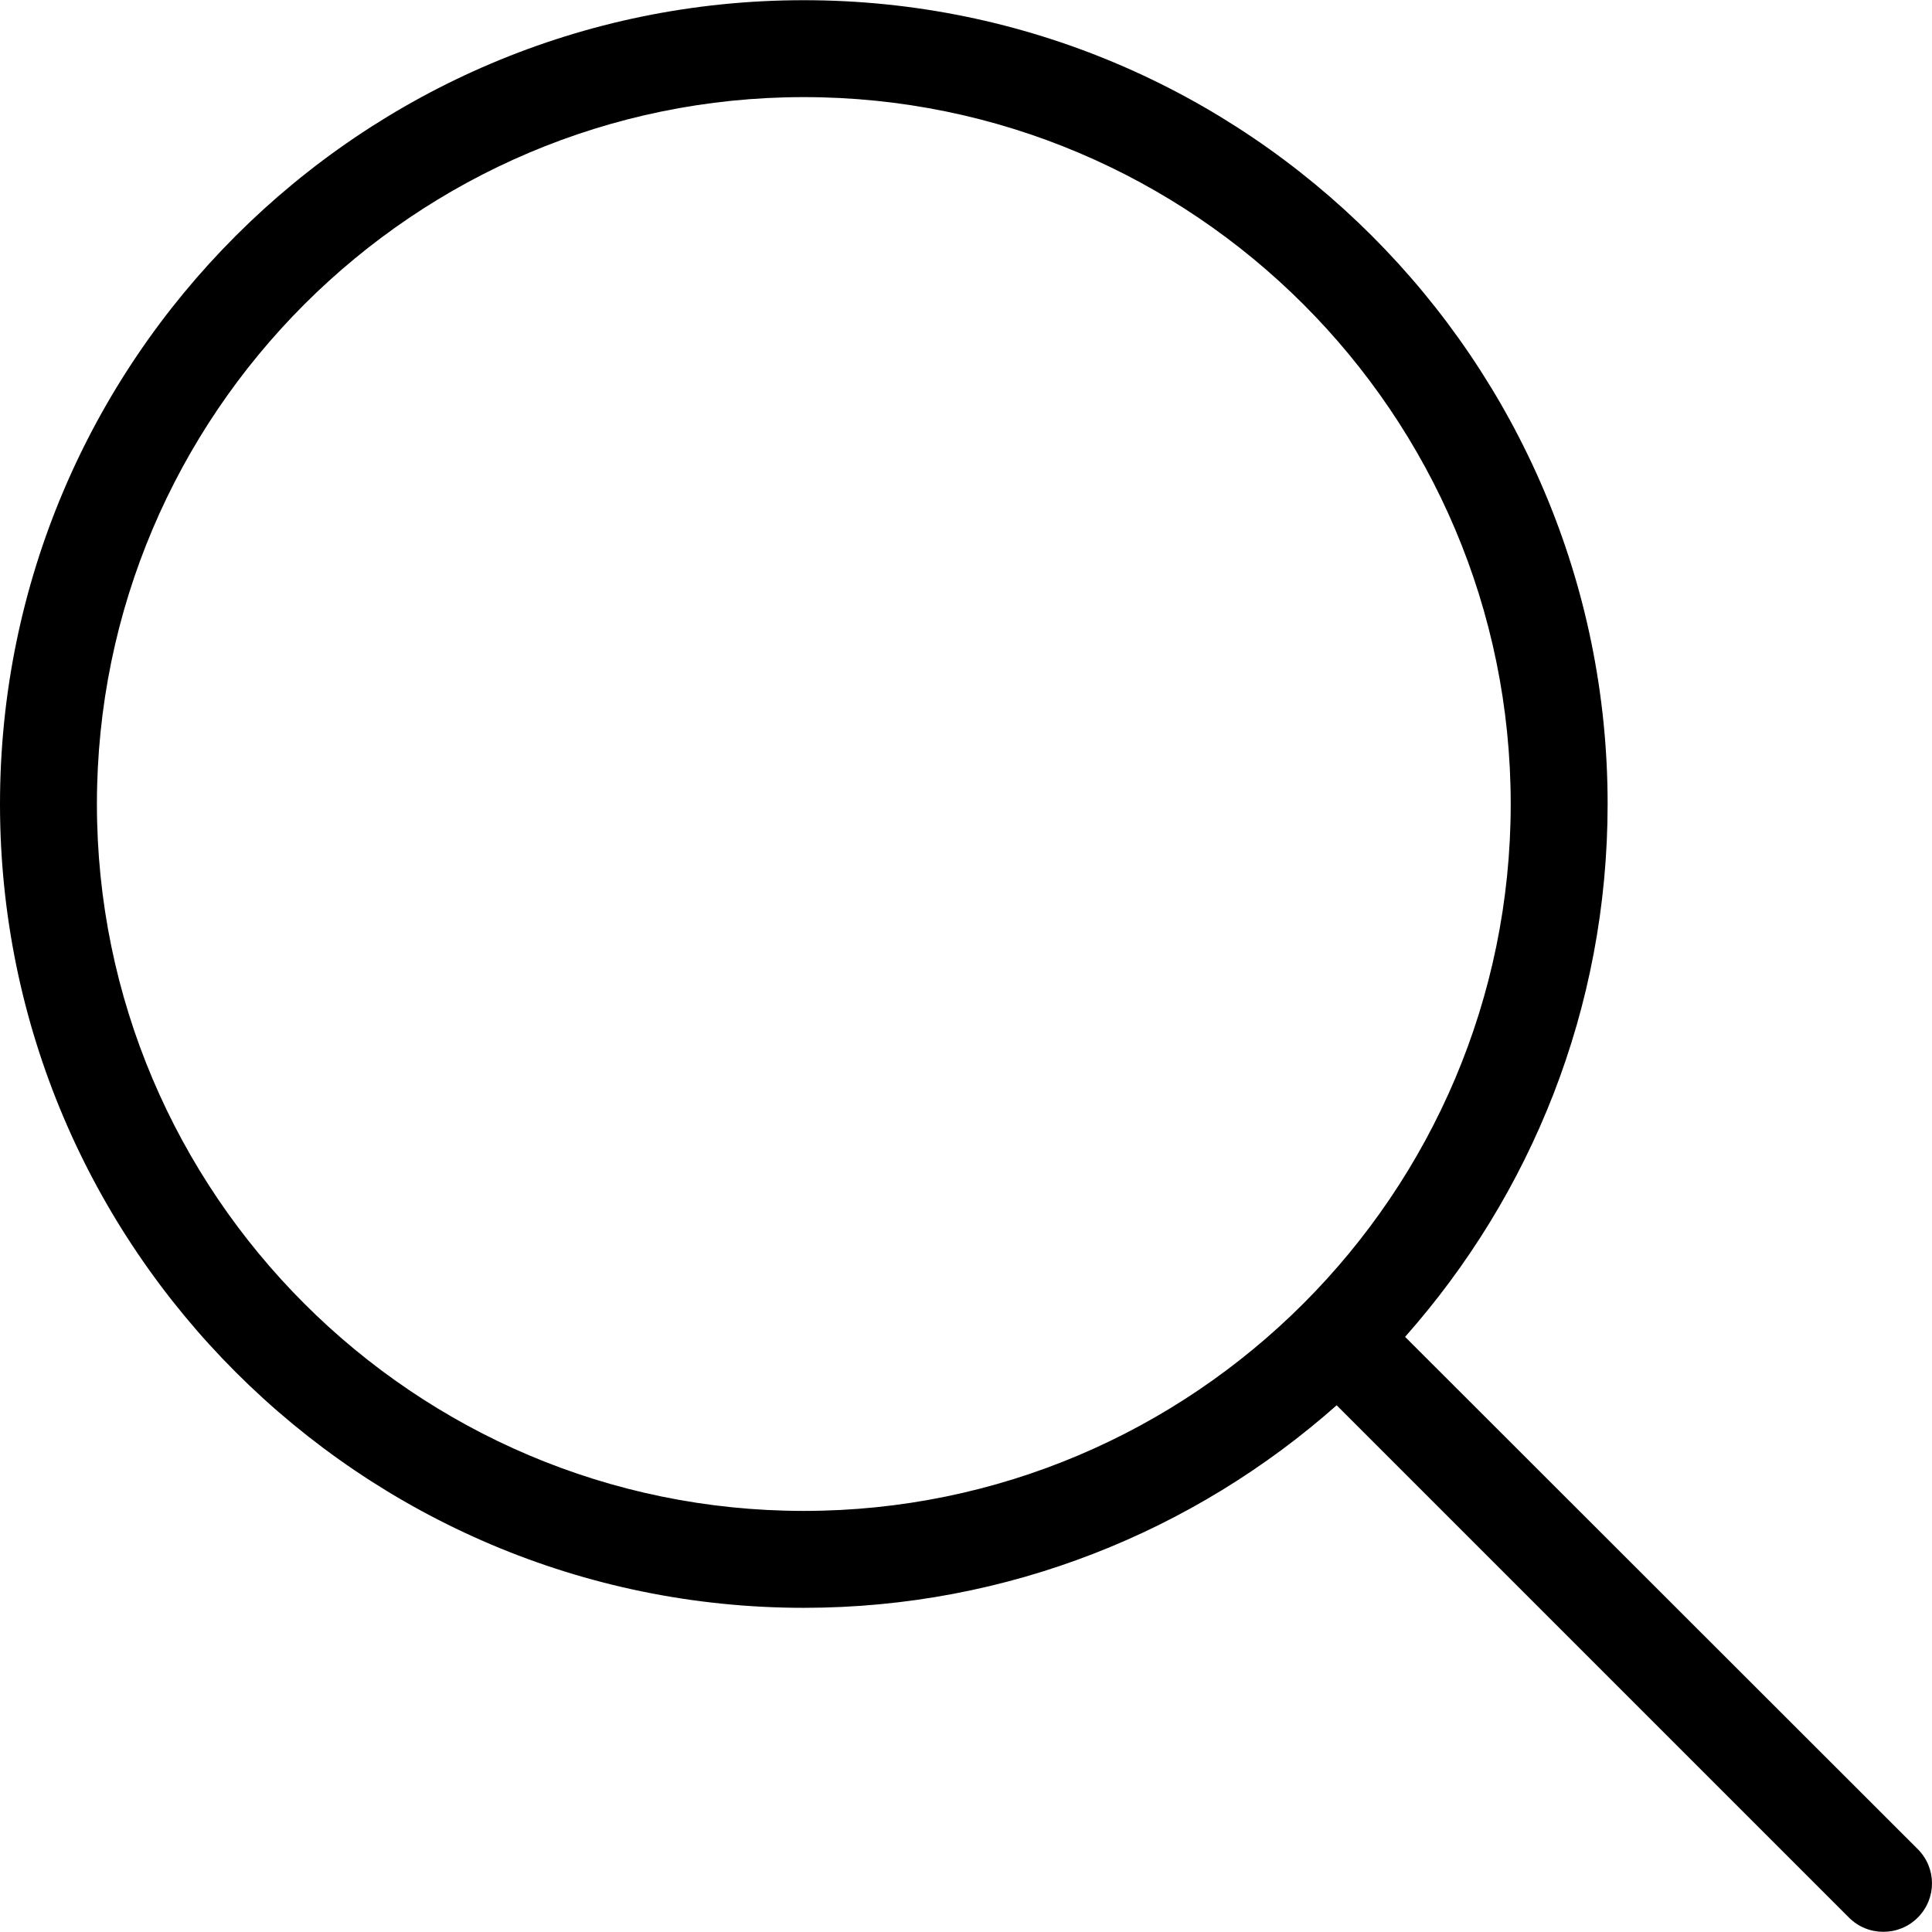
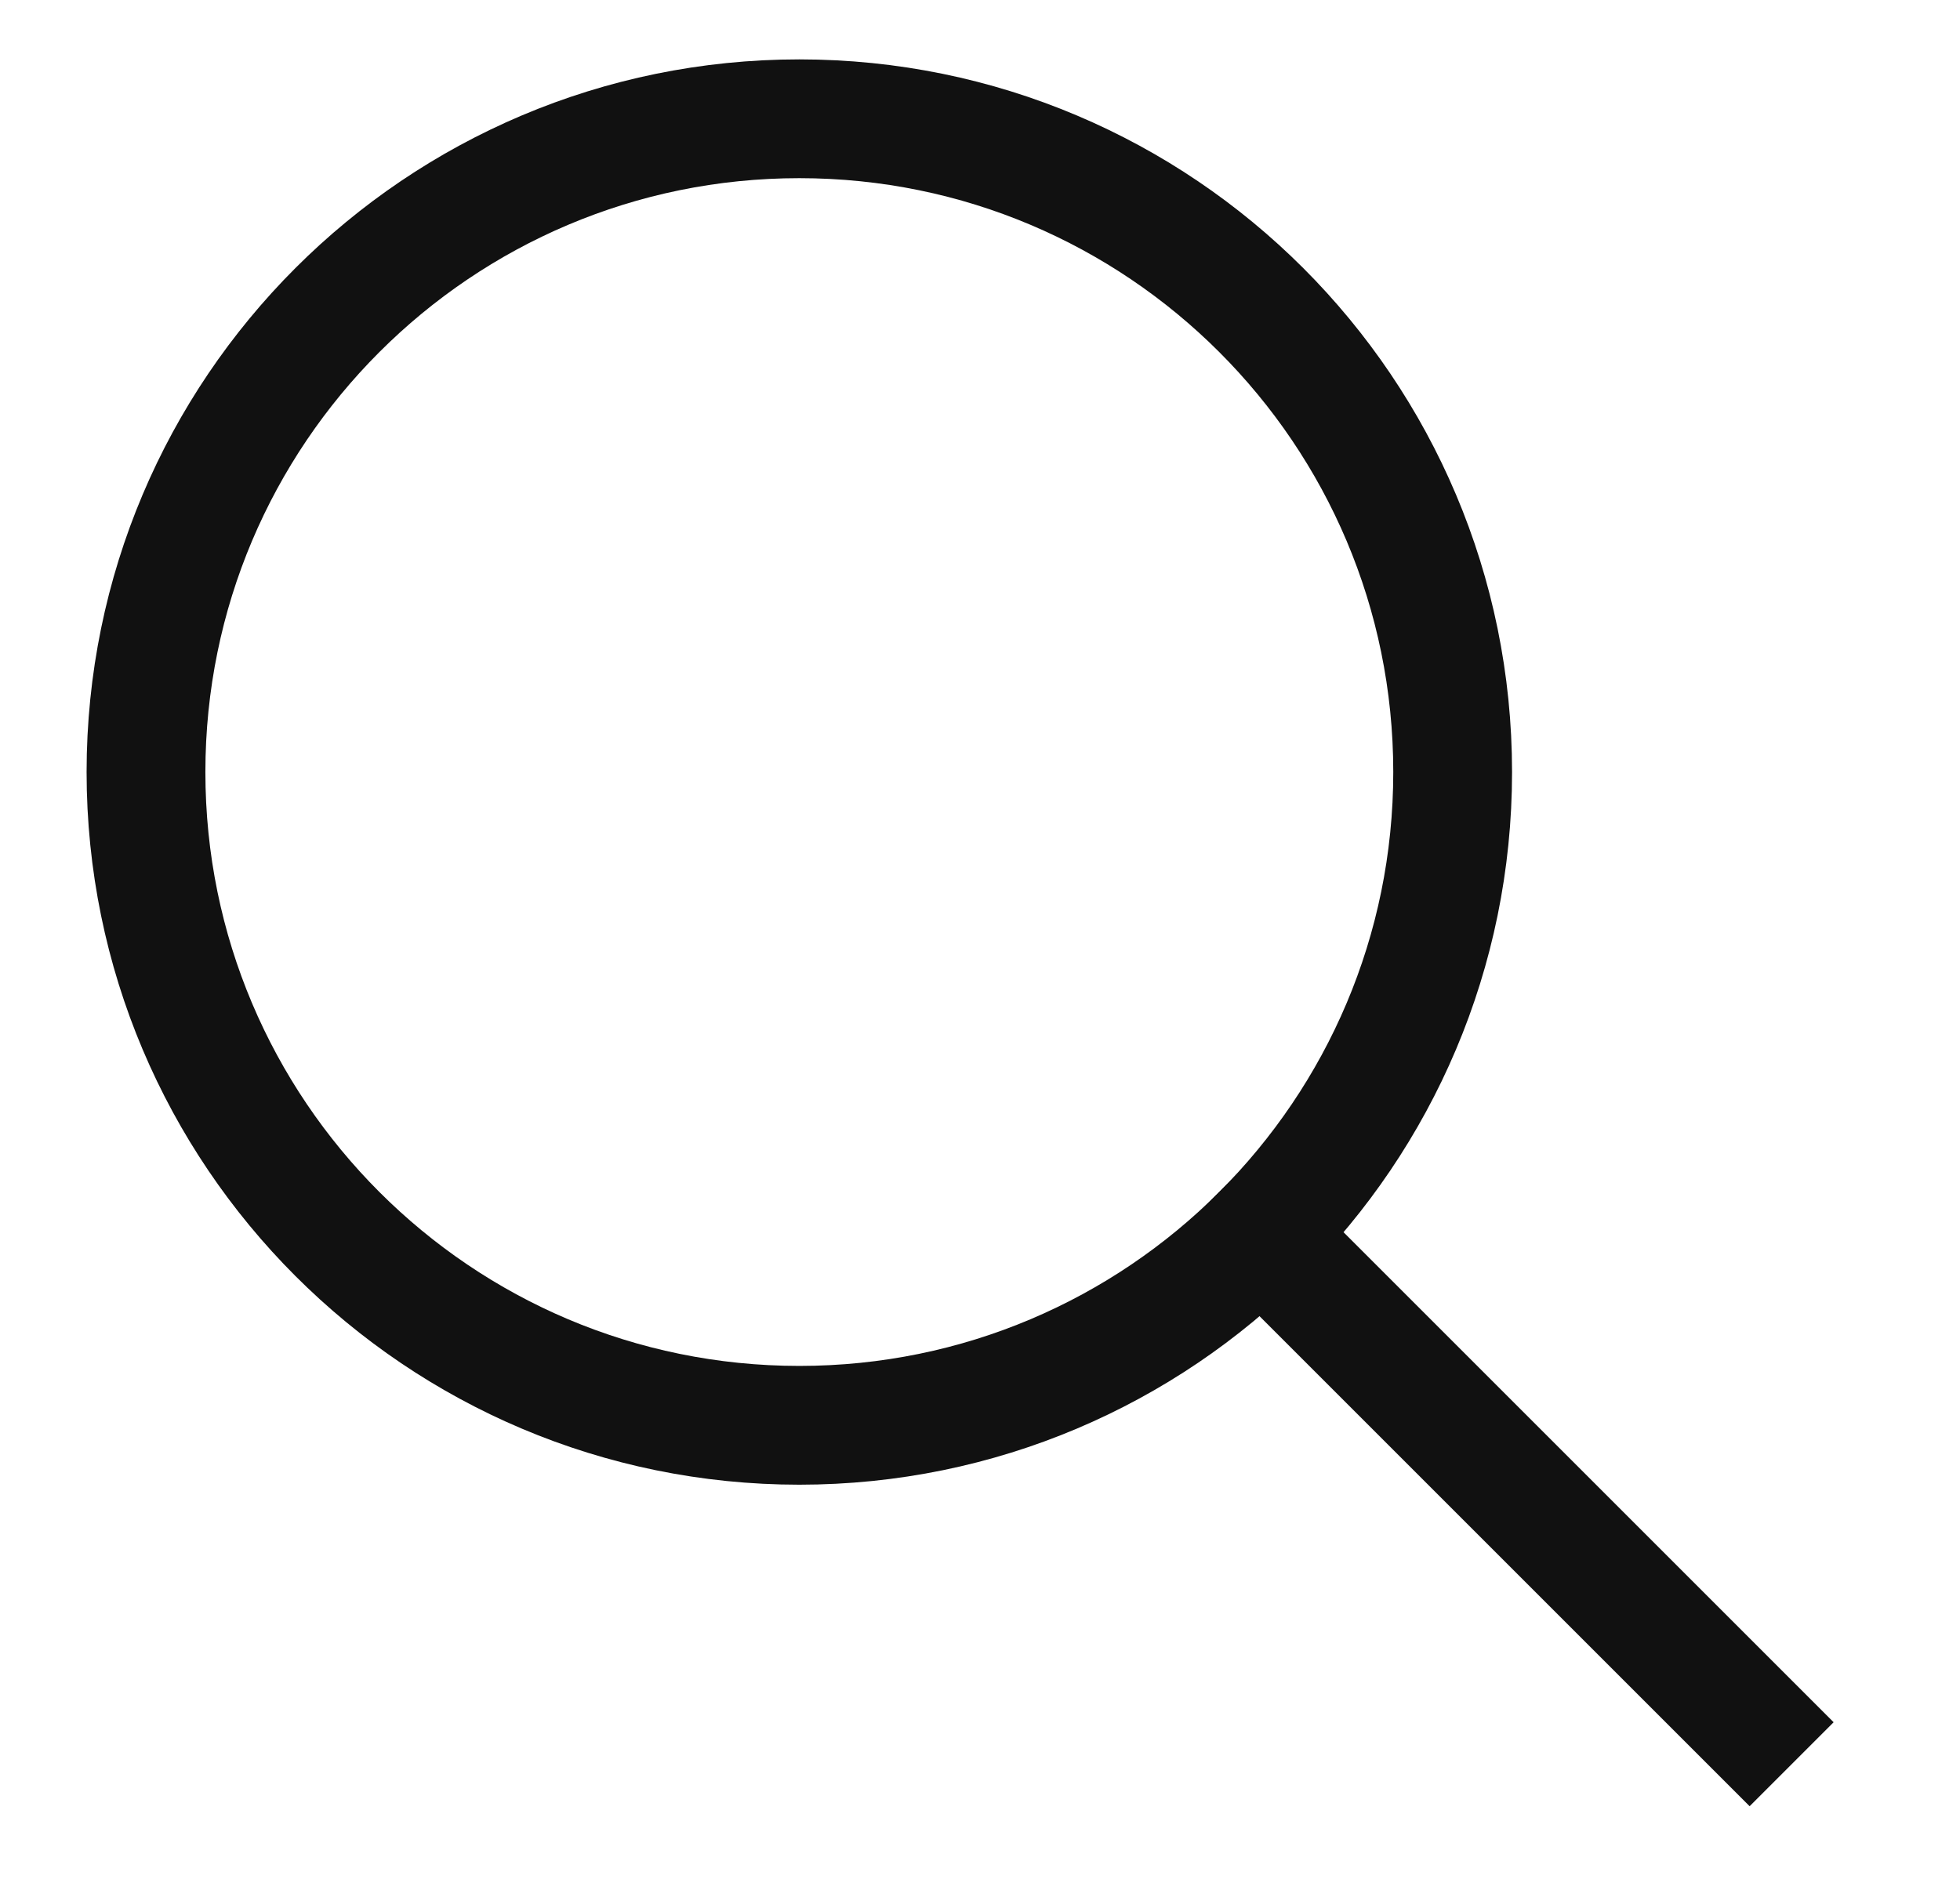
- <svg xmlns="http://www.w3.org/2000/svg" fill="#000000" height="800px" width="800px" version="1.1" id="Capa_1" viewBox="0 0 488.4 488.4" xml:space="preserve">
-   <g>
-     <g>
-       <path d="M0,203.25c0,112.1,91.2,203.2,203.2,203.2c51.6,0,98.8-19.4,134.7-51.2l129.5,129.5c2.4,2.4,5.5,3.6,8.7,3.6    s6.3-1.2,8.7-3.6c4.8-4.8,4.8-12.5,0-17.3l-129.6-129.5c31.8-35.9,51.2-83,51.2-134.7c0-112.1-91.2-203.2-203.2-203.2    S0,91.15,0,203.25z M381.9,203.25c0,98.5-80.2,178.7-178.7,178.7s-178.7-80.2-178.7-178.7s80.2-178.7,178.7-178.7    S381.9,104.65,381.9,203.25z" />
-     </g>
+ <svg xmlns="http://www.w3.org/2000/svg" width="33" height="32" viewBox="0 0 33 32" fill="none">
+   <g id="Frame">
+     <path id="Vector" d="M29.458 29L21.235 20.777" stroke="#111111" stroke-width="2" stroke-miterlimit="10" stroke-linecap="square" />
+     <path id="Vector_2" d="M13.458 24C19.533 24 24.458 19.075 24.458 13C24.458 6.925 19.533 2 13.458 2C7.383 2 2.458 6.925 2.458 13C2.458 19.075 7.383 24 13.458 24Z" stroke="#111111" stroke-width="2" stroke-miterlimit="10" stroke-linecap="square" />
  </g>
</svg>
